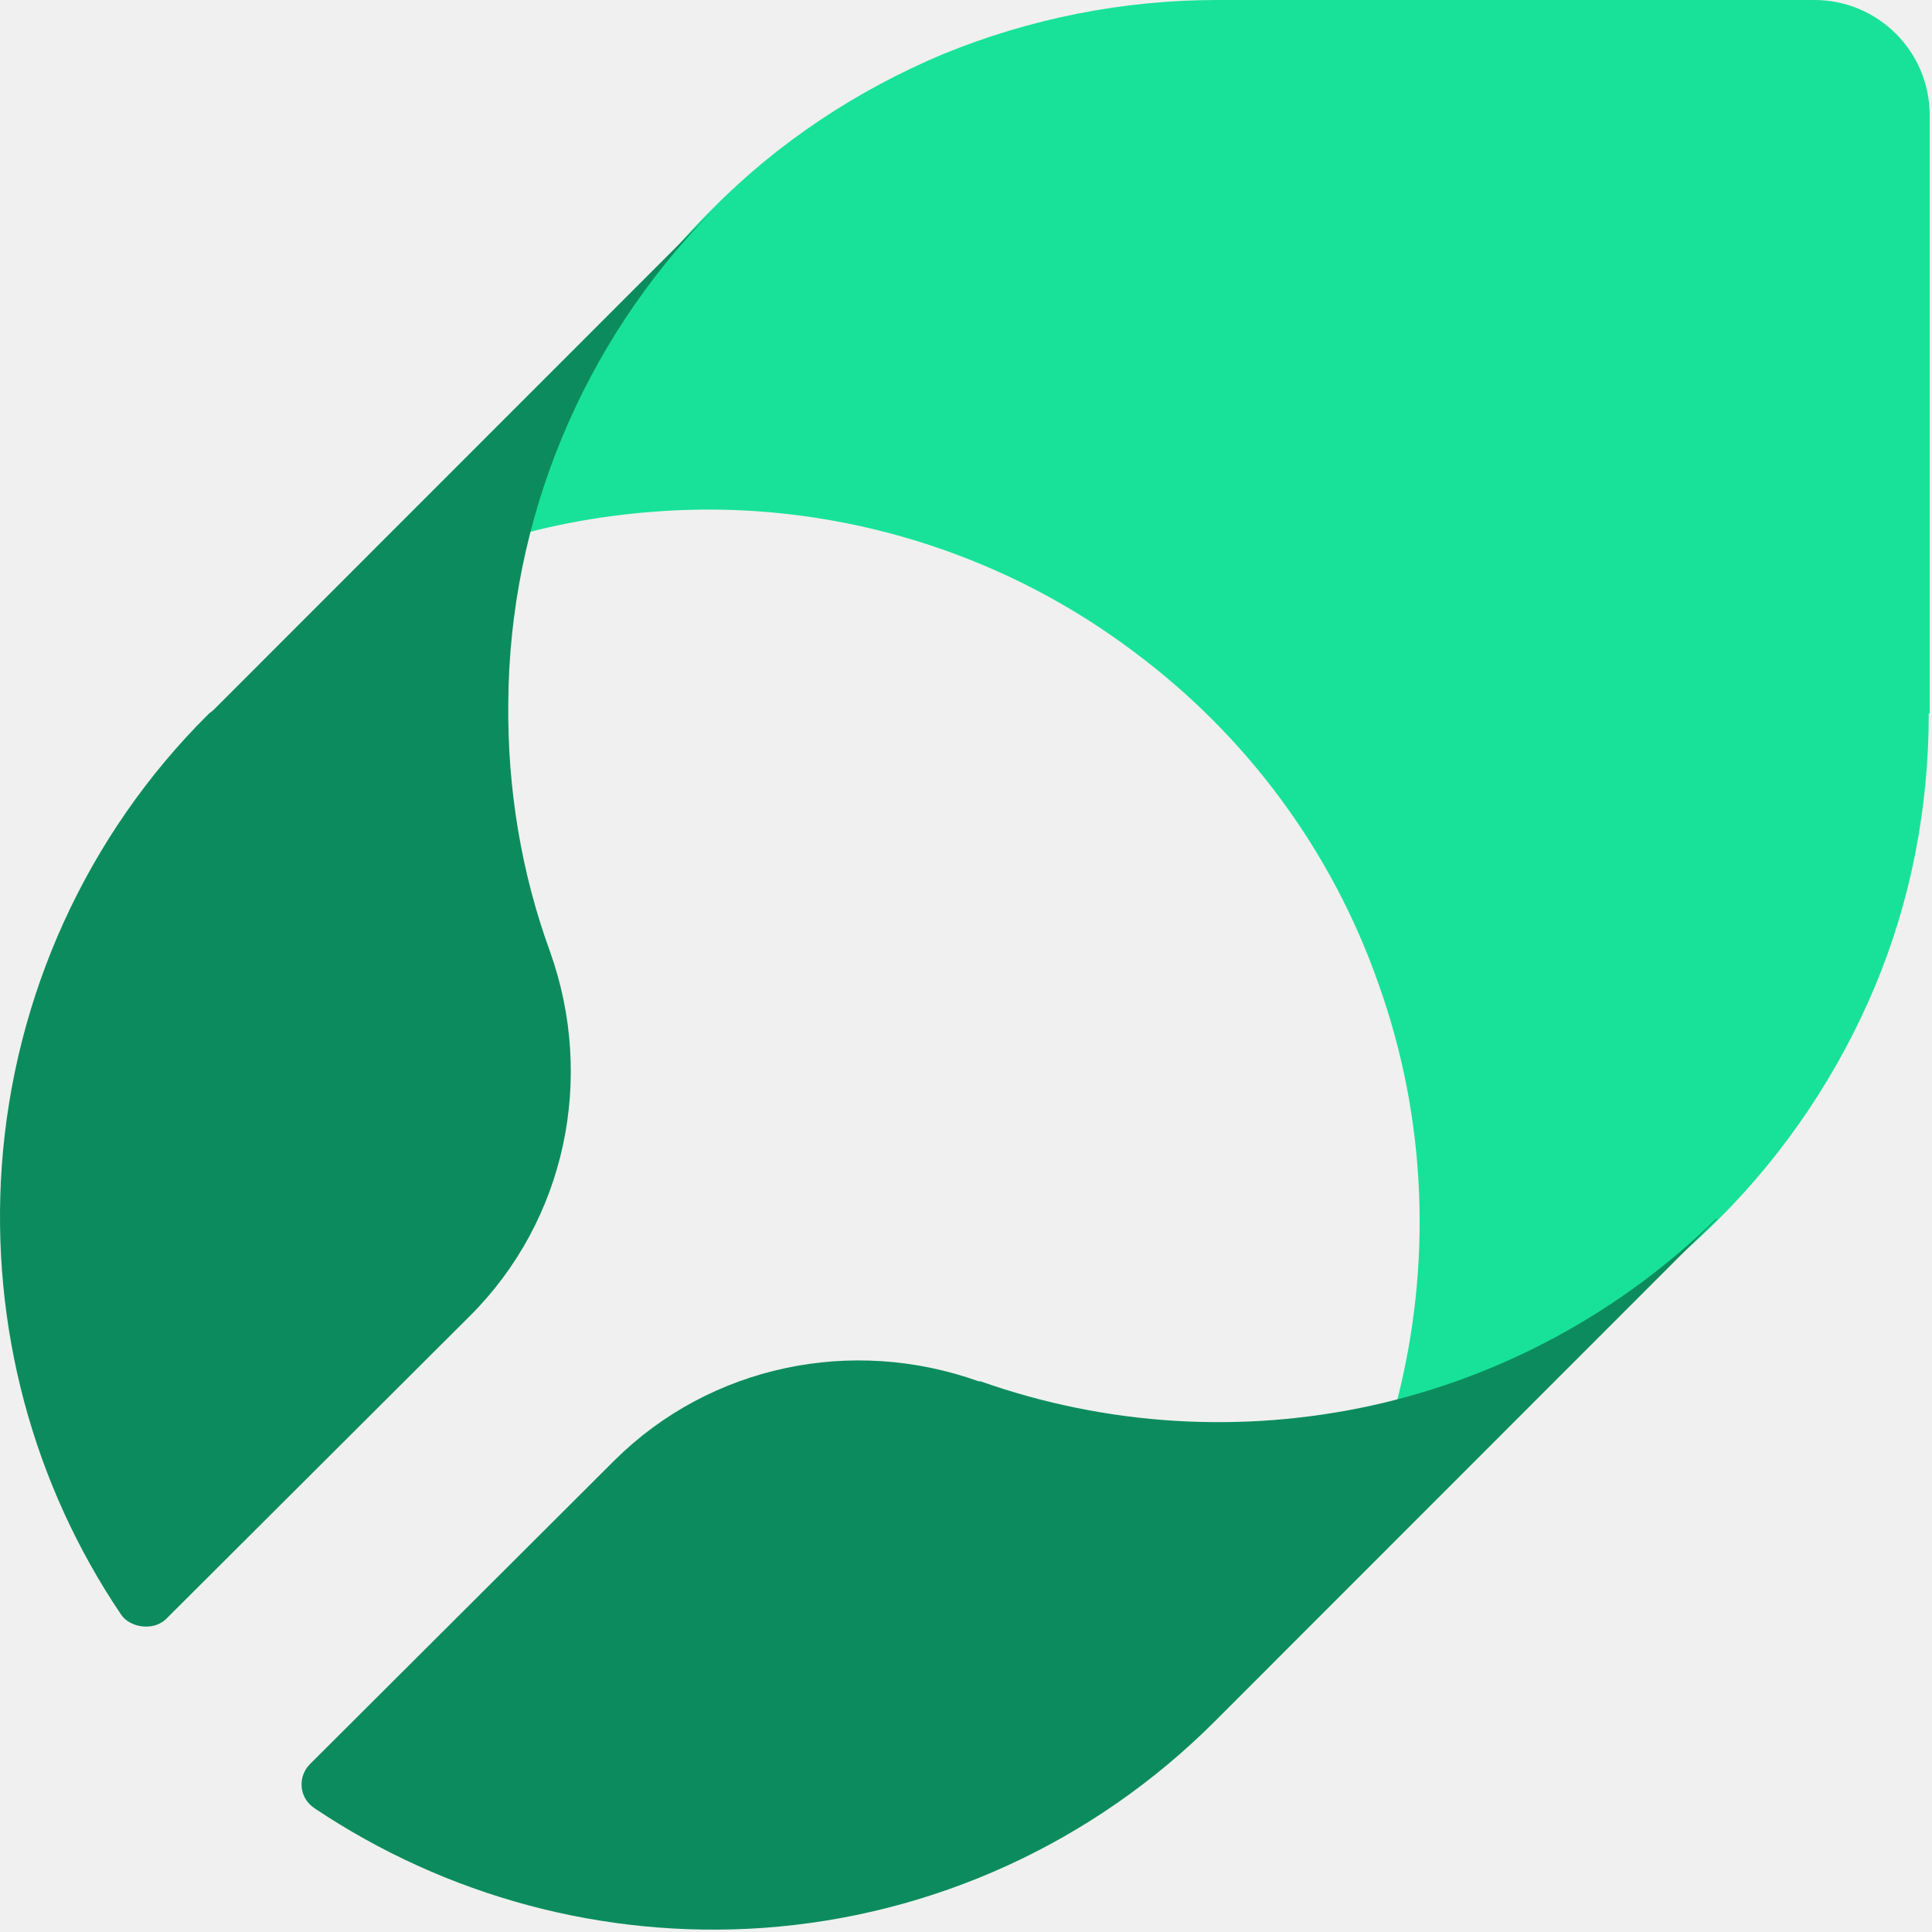
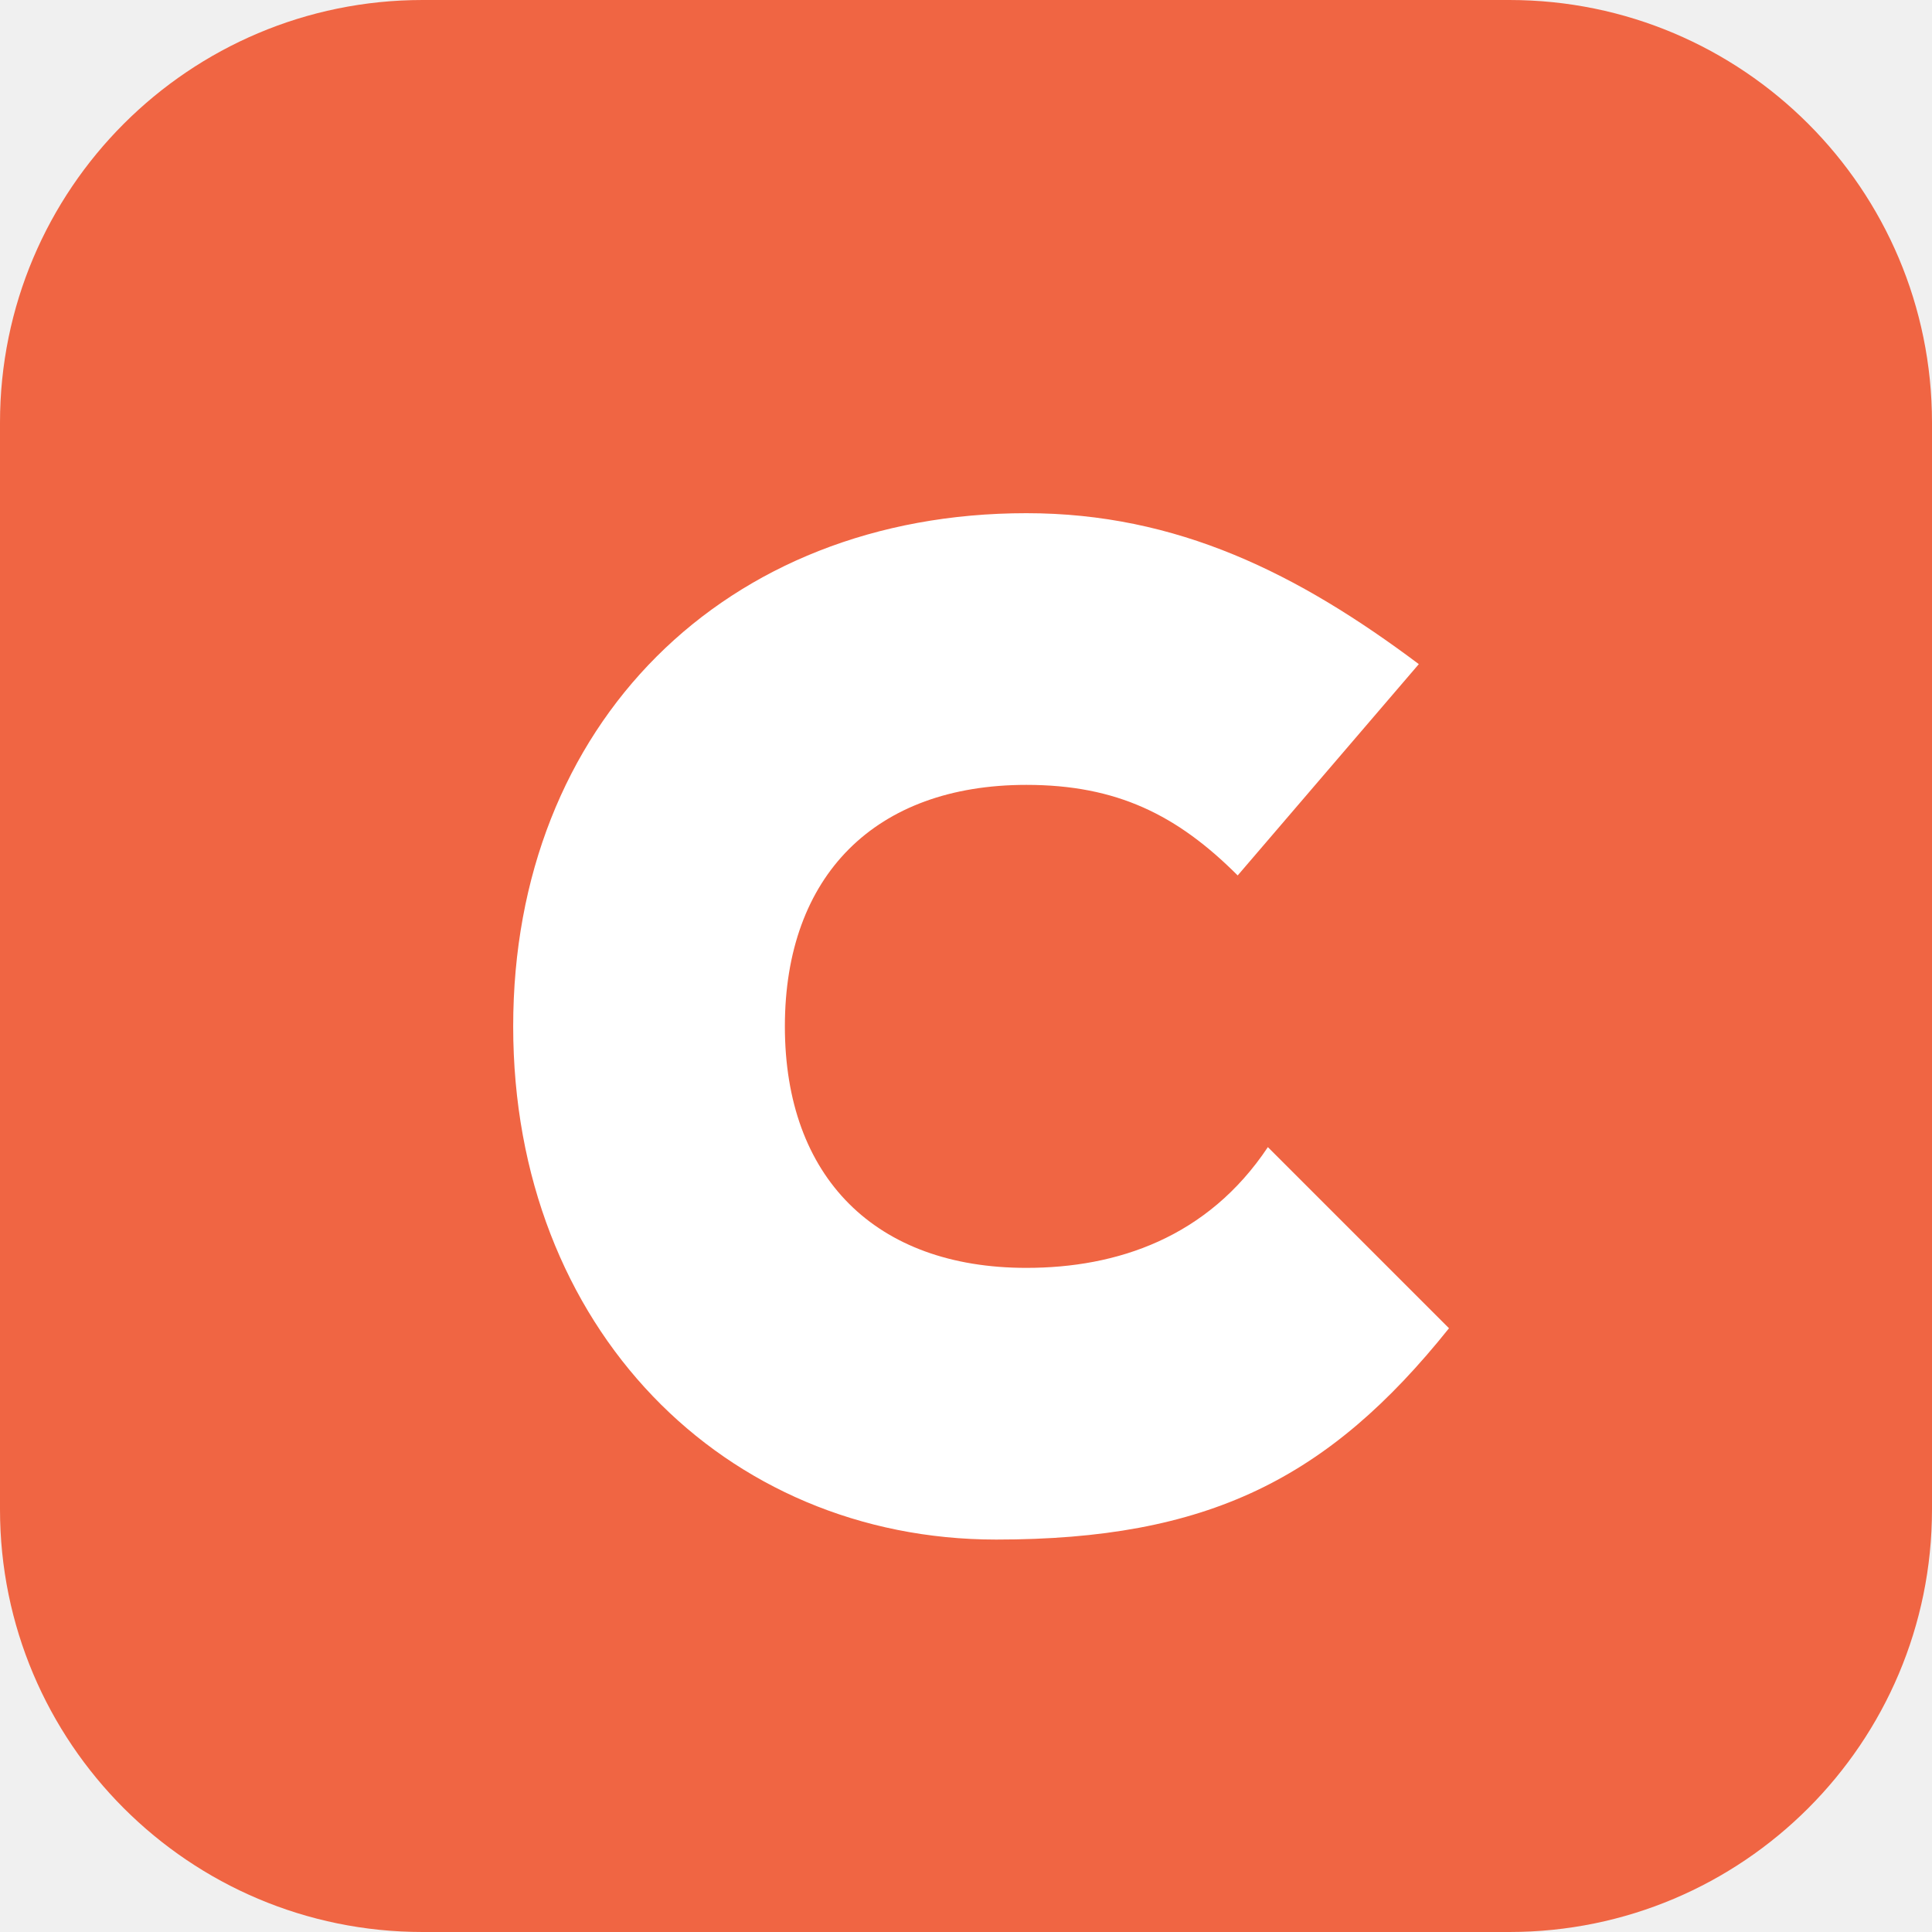
- <svg xmlns="http://www.w3.org/2000/svg" width="502" height="502" viewBox="0 0 502 502" fill="none">
-   <path d="M501.402 185.33V29.962C501.402 13.29 487.876 0 471.453 0H316.156C291.763 0 267.611 4.832 245.15 14.014C222.689 23.438 202.16 36.969 185.012 54.367L183.804 55.575C161.101 78.53 144.92 107.042 136.708 138.454C151.441 134.588 166.656 132.655 181.871 132.413C222.447 131.93 262.298 144.978 294.661 169.383C323.885 191.13 346.104 221.092 358.18 255.645C370.739 290.681 372.188 328.859 362.769 364.862C393.925 356.647 422.666 340.457 445.611 317.744L446.818 316.536C463.966 299.38 477.732 278.841 487.151 256.37C496.571 233.898 501.16 209.735 501.16 185.33H501.402Z" fill="#18E299" />
-   <path d="M132.071 182.706C132.312 135.044 151.32 89.307 184.764 55.125L55.557 184.391C55.076 184.873 54.594 185.113 54.113 185.595C22.593 216.888 3.586 258.774 0.458 303.066C-2.43 344.47 8.397 385.392 31.496 419.575C33.699 422.835 39.677 423.907 43.046 420.778L122.206 341.822C146.989 317.028 154.689 280.198 142.899 247.219C135.44 226.758 131.831 204.852 132.071 182.706Z" fill="#0C8C5E" />
-   <path d="M446.067 316.547C421.284 340.86 390.245 357.71 356.56 365.172C322.634 372.635 287.506 370.468 254.783 358.914C254.783 358.914 254.542 358.914 254.301 358.914C221.338 347.118 184.525 354.821 159.742 379.375L80.581 458.331C77.212 461.701 77.694 467.238 81.784 469.885C115.95 492.754 156.855 503.827 198.24 500.938C242.512 497.809 284.137 478.792 315.656 447.258L316.859 446.054L446.067 316.788V316.547Z" fill="#0C8C5E" />
+ <svg xmlns="http://www.w3.org/2000/svg" viewBox="0 0 64 64">
+   <rect width="64" height="64" rx="14" fill="#F06543" />
+   <path d="M17 34c0-10 7-17 17-17 5 0 9 2 13 5l-6 7c-2-2-4-3-7-3-5 0-8 3-8 8s3 8 8 8c3 0 6-1 8-4l6 6c-4 5-8 7-15 7-9 0-16-7-16-17Z" fill="white" />
</svg>
